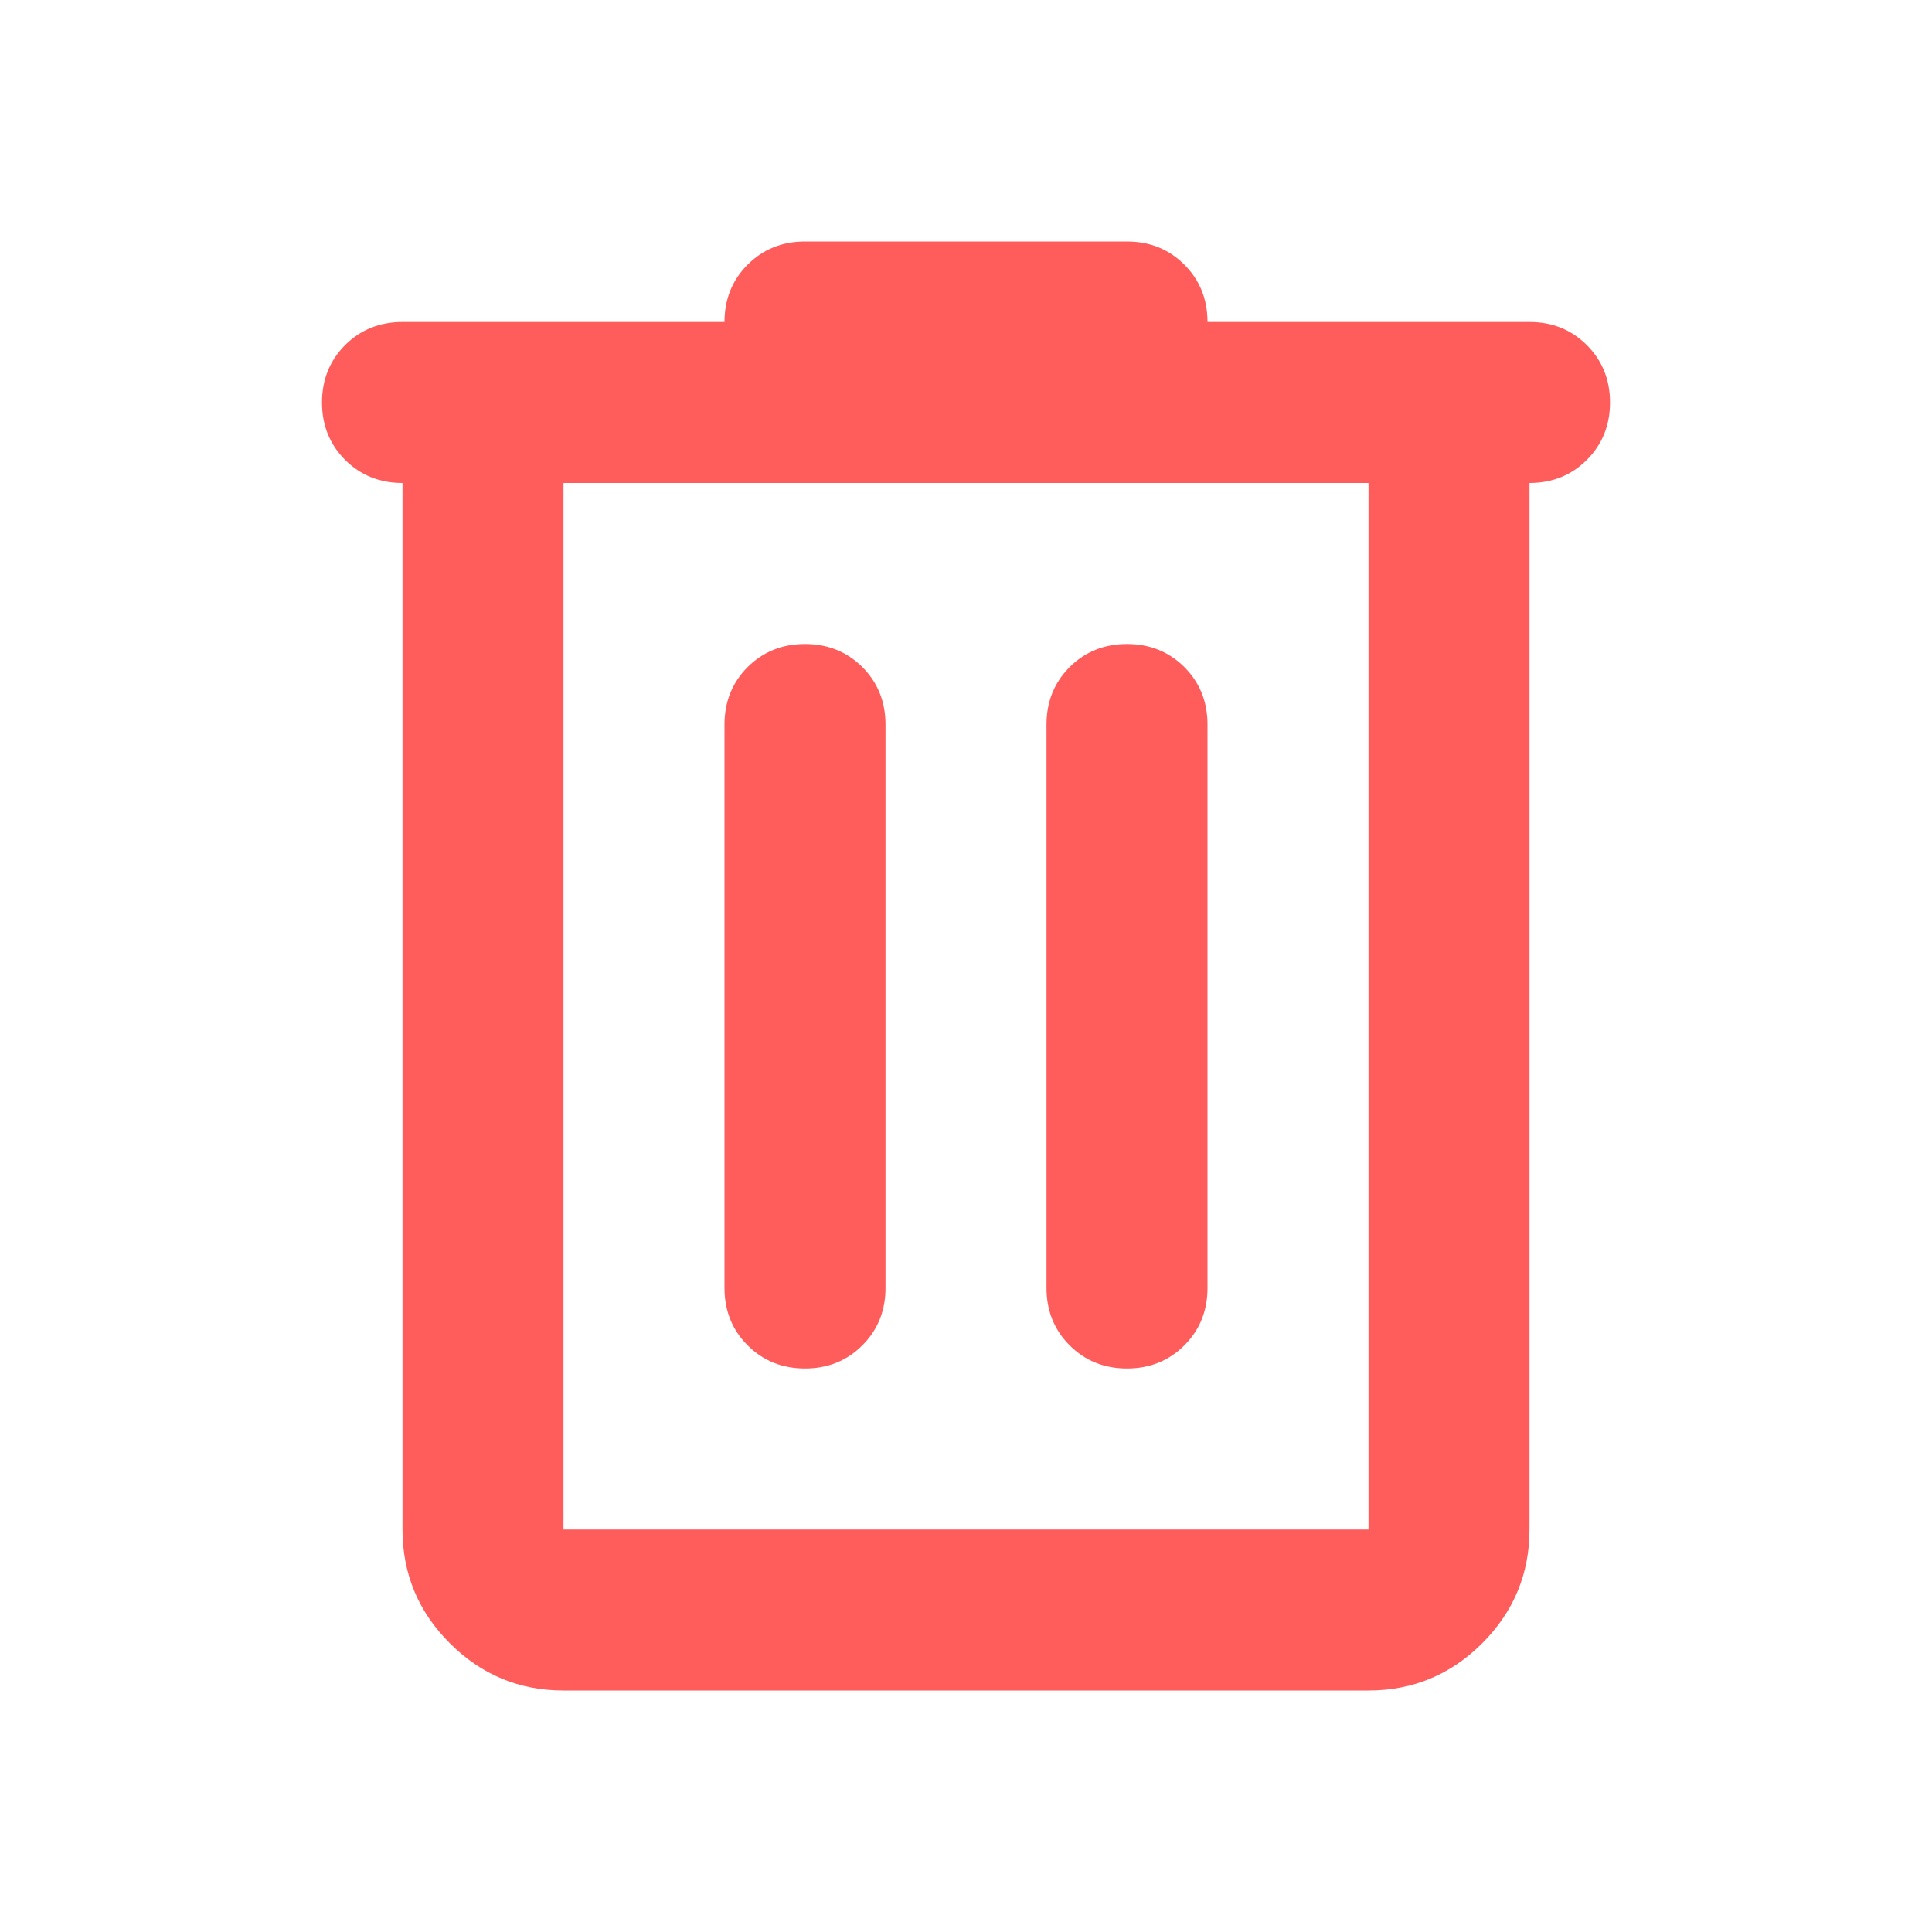
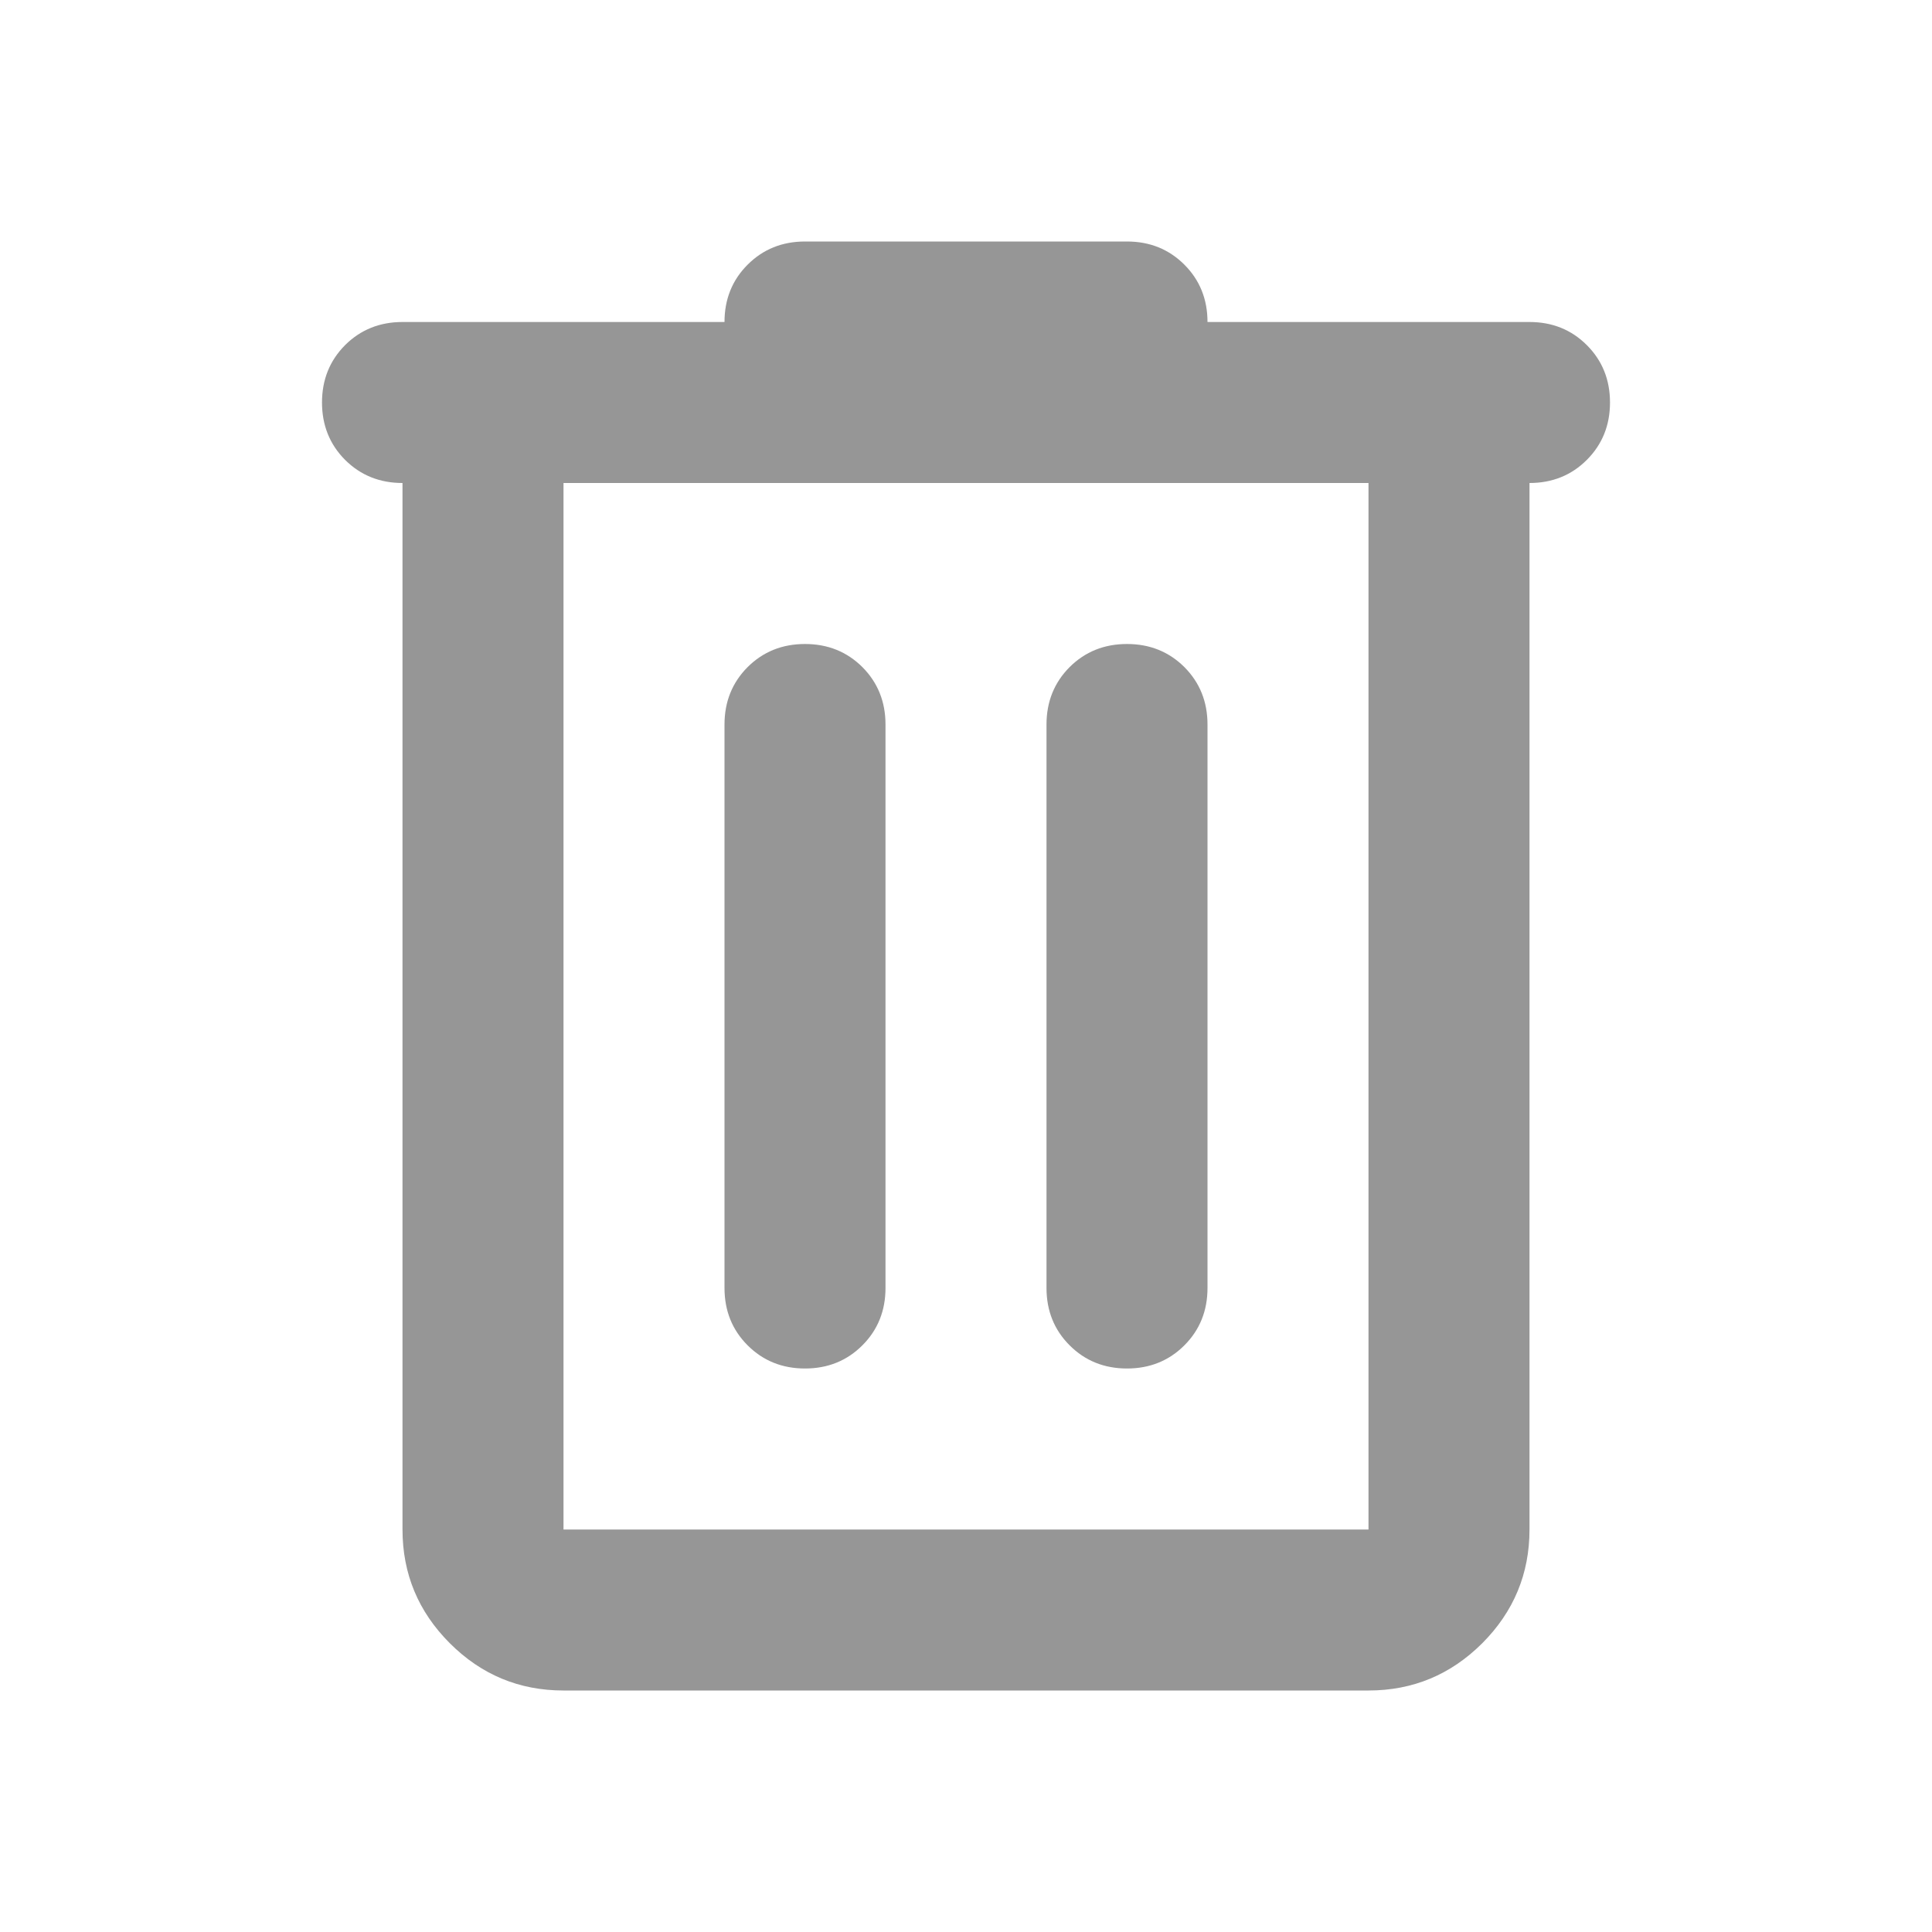
<svg xmlns="http://www.w3.org/2000/svg" width="24" height="24" viewBox="0 0 24 24" fill="none">
-   <path d="M7 21C6.45 21 5.979 20.804 5.588 20.413C5.196 20.021 5 19.55 5 19V6C4.717 6 4.479 5.904 4.287 5.713C4.096 5.521 4 5.283 4 5C4 4.717 4.096 4.479 4.287 4.287C4.479 4.096 4.717 4 5 4H9C9 3.717 9.096 3.479 9.287 3.288C9.479 3.096 9.717 3 10 3H14C14.283 3 14.521 3.096 14.713 3.288C14.904 3.479 15 3.717 15 4H19C19.283 4 19.521 4.096 19.712 4.287C19.904 4.479 20 4.717 20 5C20 5.283 19.904 5.521 19.712 5.713C19.521 5.904 19.283 6 19 6V19C19 19.55 18.804 20.021 18.413 20.413C18.021 20.804 17.55 21 17 21H7ZM17 6H7V19H17V6ZM10.713 16.712C10.904 16.521 11 16.283 11 16V9C11 8.717 10.904 8.479 10.713 8.287C10.521 8.096 10.283 8 10 8C9.717 8 9.479 8.096 9.287 8.287C9.096 8.479 9 8.717 9 9V16C9 16.283 9.096 16.521 9.287 16.712C9.479 16.904 9.717 17 10 17C10.283 17 10.521 16.904 10.713 16.712ZM14.713 16.712C14.904 16.521 15 16.283 15 16V9C15 8.717 14.904 8.479 14.713 8.287C14.521 8.096 14.283 8 14 8C13.717 8 13.479 8.096 13.287 8.287C13.096 8.479 13 8.717 13 9V16C13 16.283 13.096 16.521 13.287 16.712C13.479 16.904 13.717 17 14 17C14.283 17 14.521 16.904 14.713 16.712Z" fill="#FF5C5C" />
+   <path d="M7 21C6.45 21 5.979 20.804 5.588 20.413C5.196 20.021 5 19.55 5 19V6C4.717 6 4.479 5.904 4.287 5.713C4.096 5.521 4 5.283 4 5C4 4.717 4.096 4.479 4.287 4.287C4.479 4.096 4.717 4 5 4H9C9 3.717 9.096 3.479 9.287 3.288C9.479 3.096 9.717 3 10 3H14C14.283 3 14.521 3.096 14.713 3.288C14.904 3.479 15 3.717 15 4H19C19.283 4 19.521 4.096 19.712 4.287C19.904 4.479 20 4.717 20 5C20 5.283 19.904 5.521 19.712 5.713C19.521 5.904 19.283 6 19 6V19C19 19.55 18.804 20.021 18.413 20.413C18.021 20.804 17.55 21 17 21H7ZM17 6H7V19H17V6ZM10.713 16.712C10.904 16.521 11 16.283 11 16V9C11 8.717 10.904 8.479 10.713 8.287C10.521 8.096 10.283 8 10 8C9.717 8 9.479 8.096 9.287 8.287C9.096 8.479 9 8.717 9 9V16C9 16.283 9.096 16.521 9.287 16.712C9.479 16.904 9.717 17 10 17C10.283 17 10.521 16.904 10.713 16.712ZM14.713 16.712C14.904 16.521 15 16.283 15 16V9C15 8.717 14.904 8.479 14.713 8.287C14.521 8.096 14.283 8 14 8C13.717 8 13.479 8.096 13.287 8.287C13.096 8.479 13 8.717 13 9V16C13 16.283 13.096 16.521 13.287 16.712C13.479 16.904 13.717 17 14 17C14.283 17 14.521 16.904 14.713 16.712Z" fill="#969696" />
</svg>
